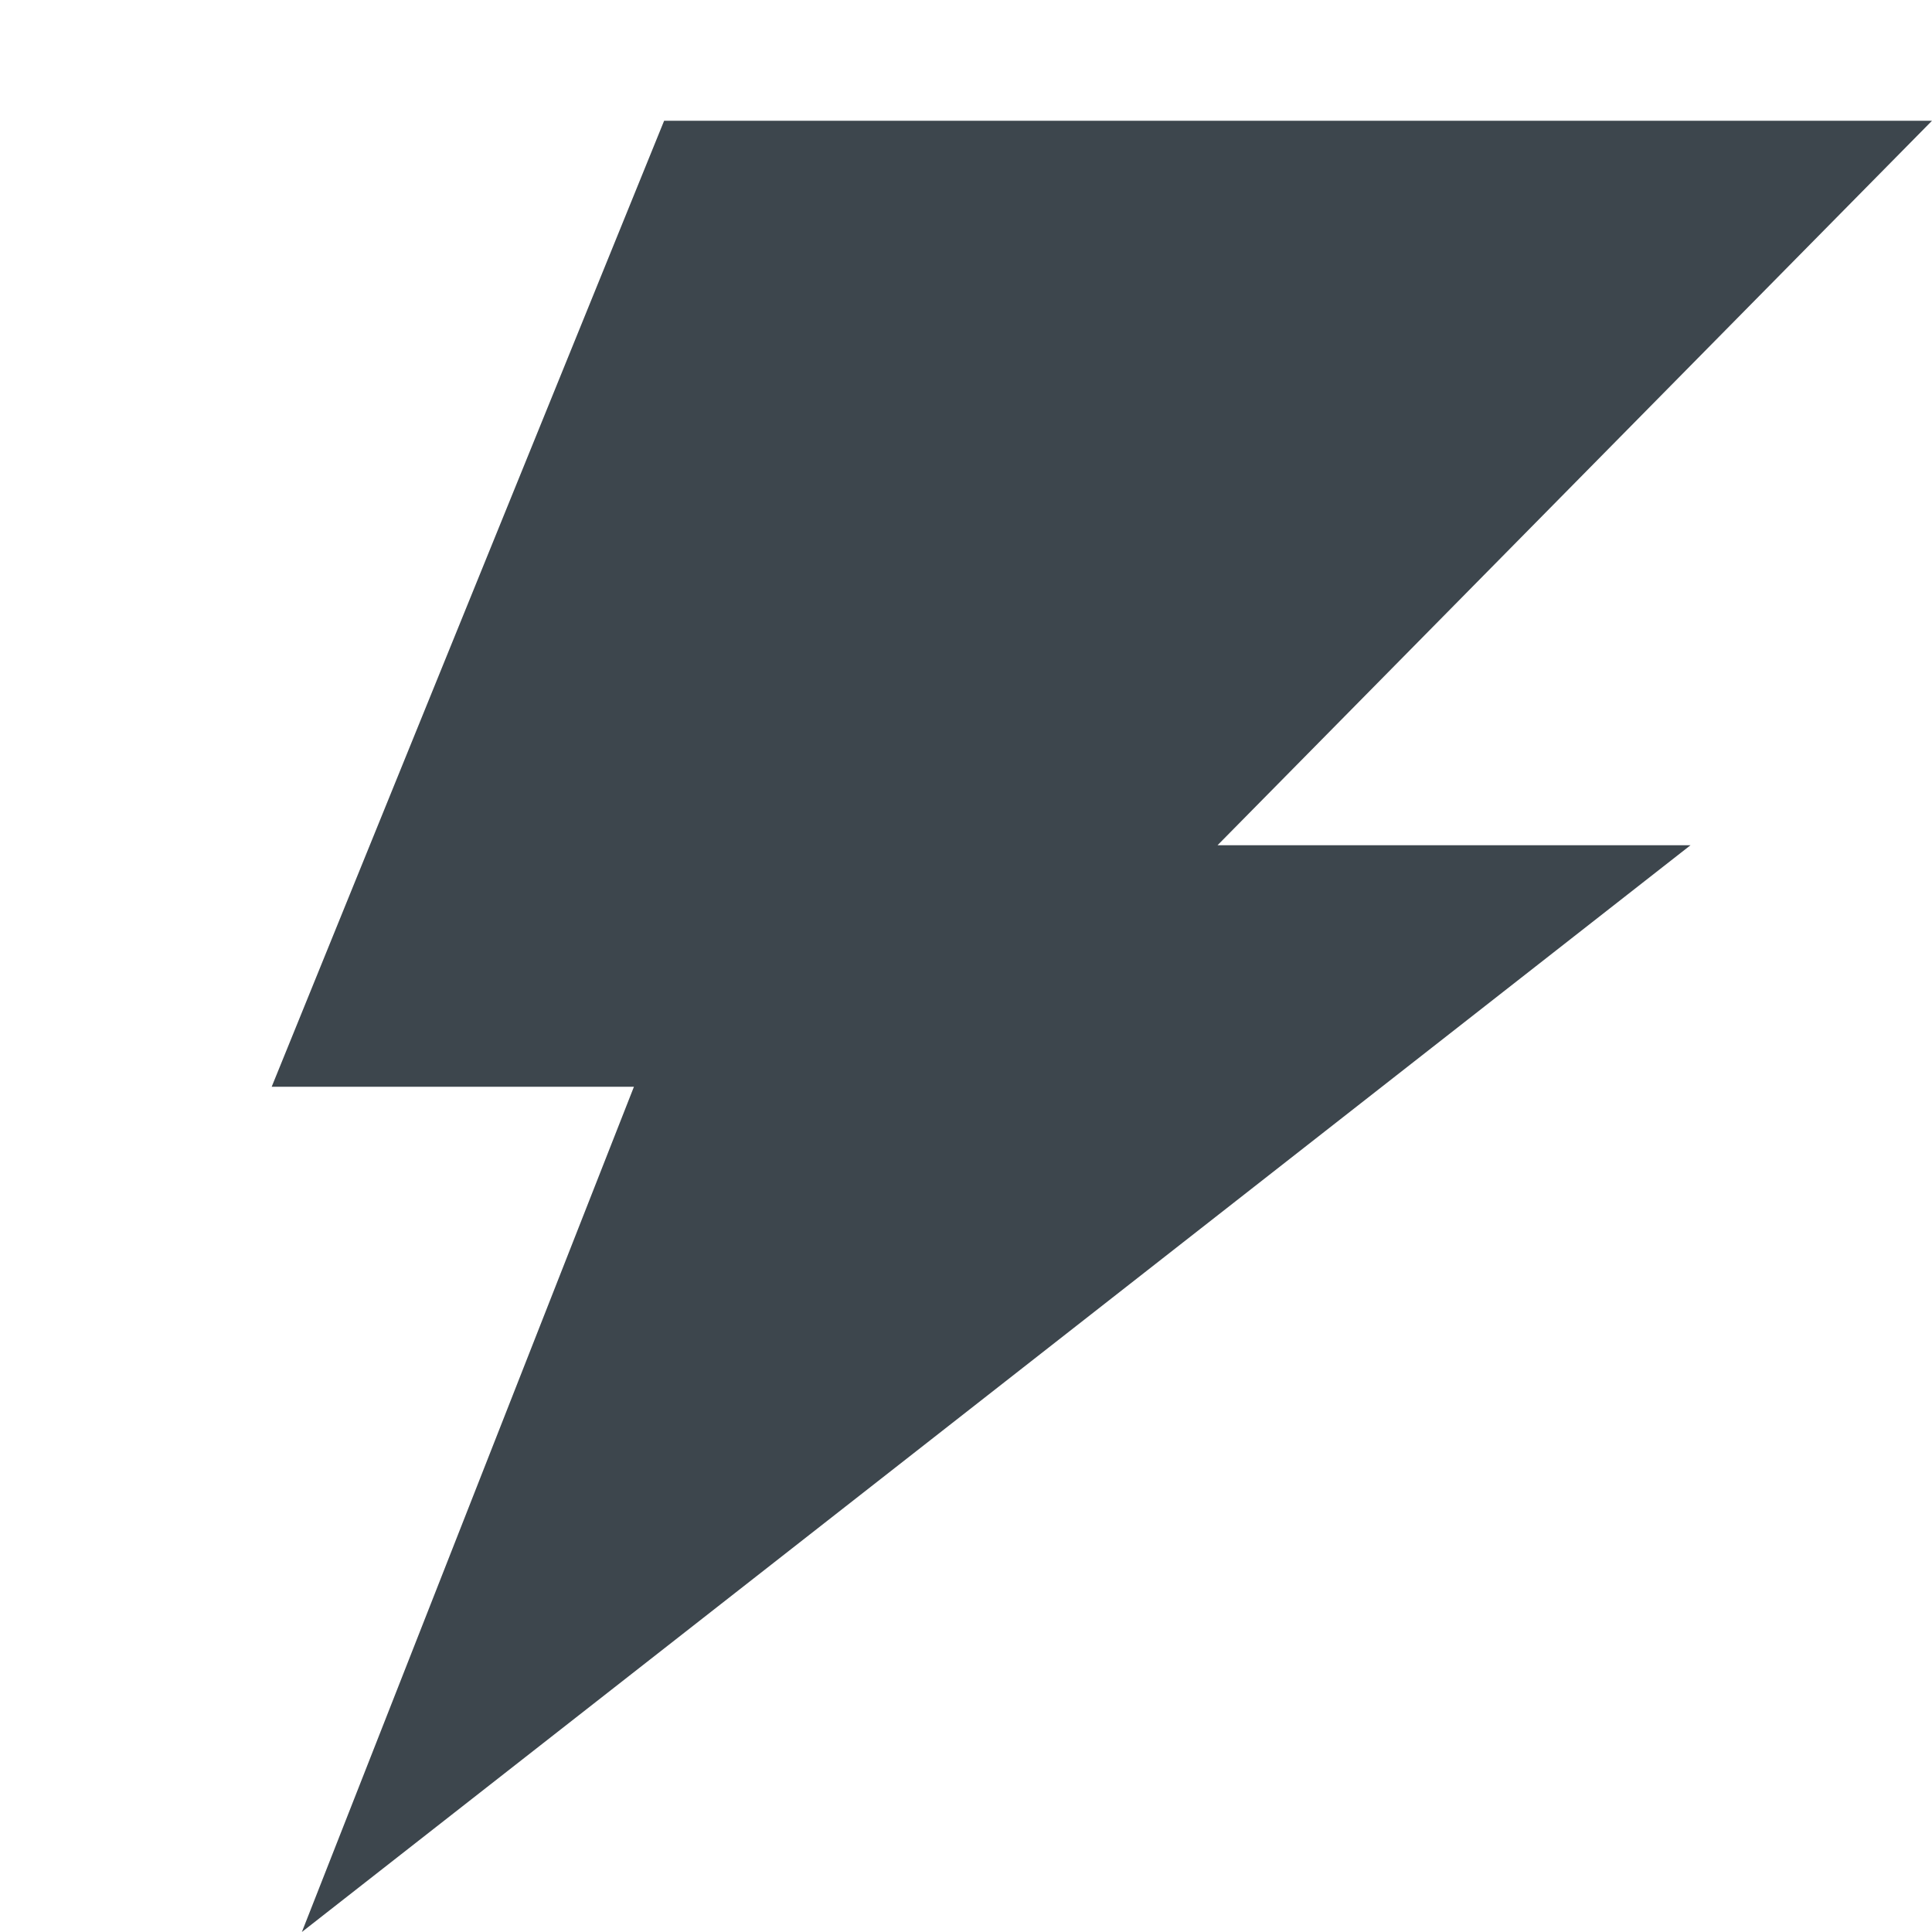
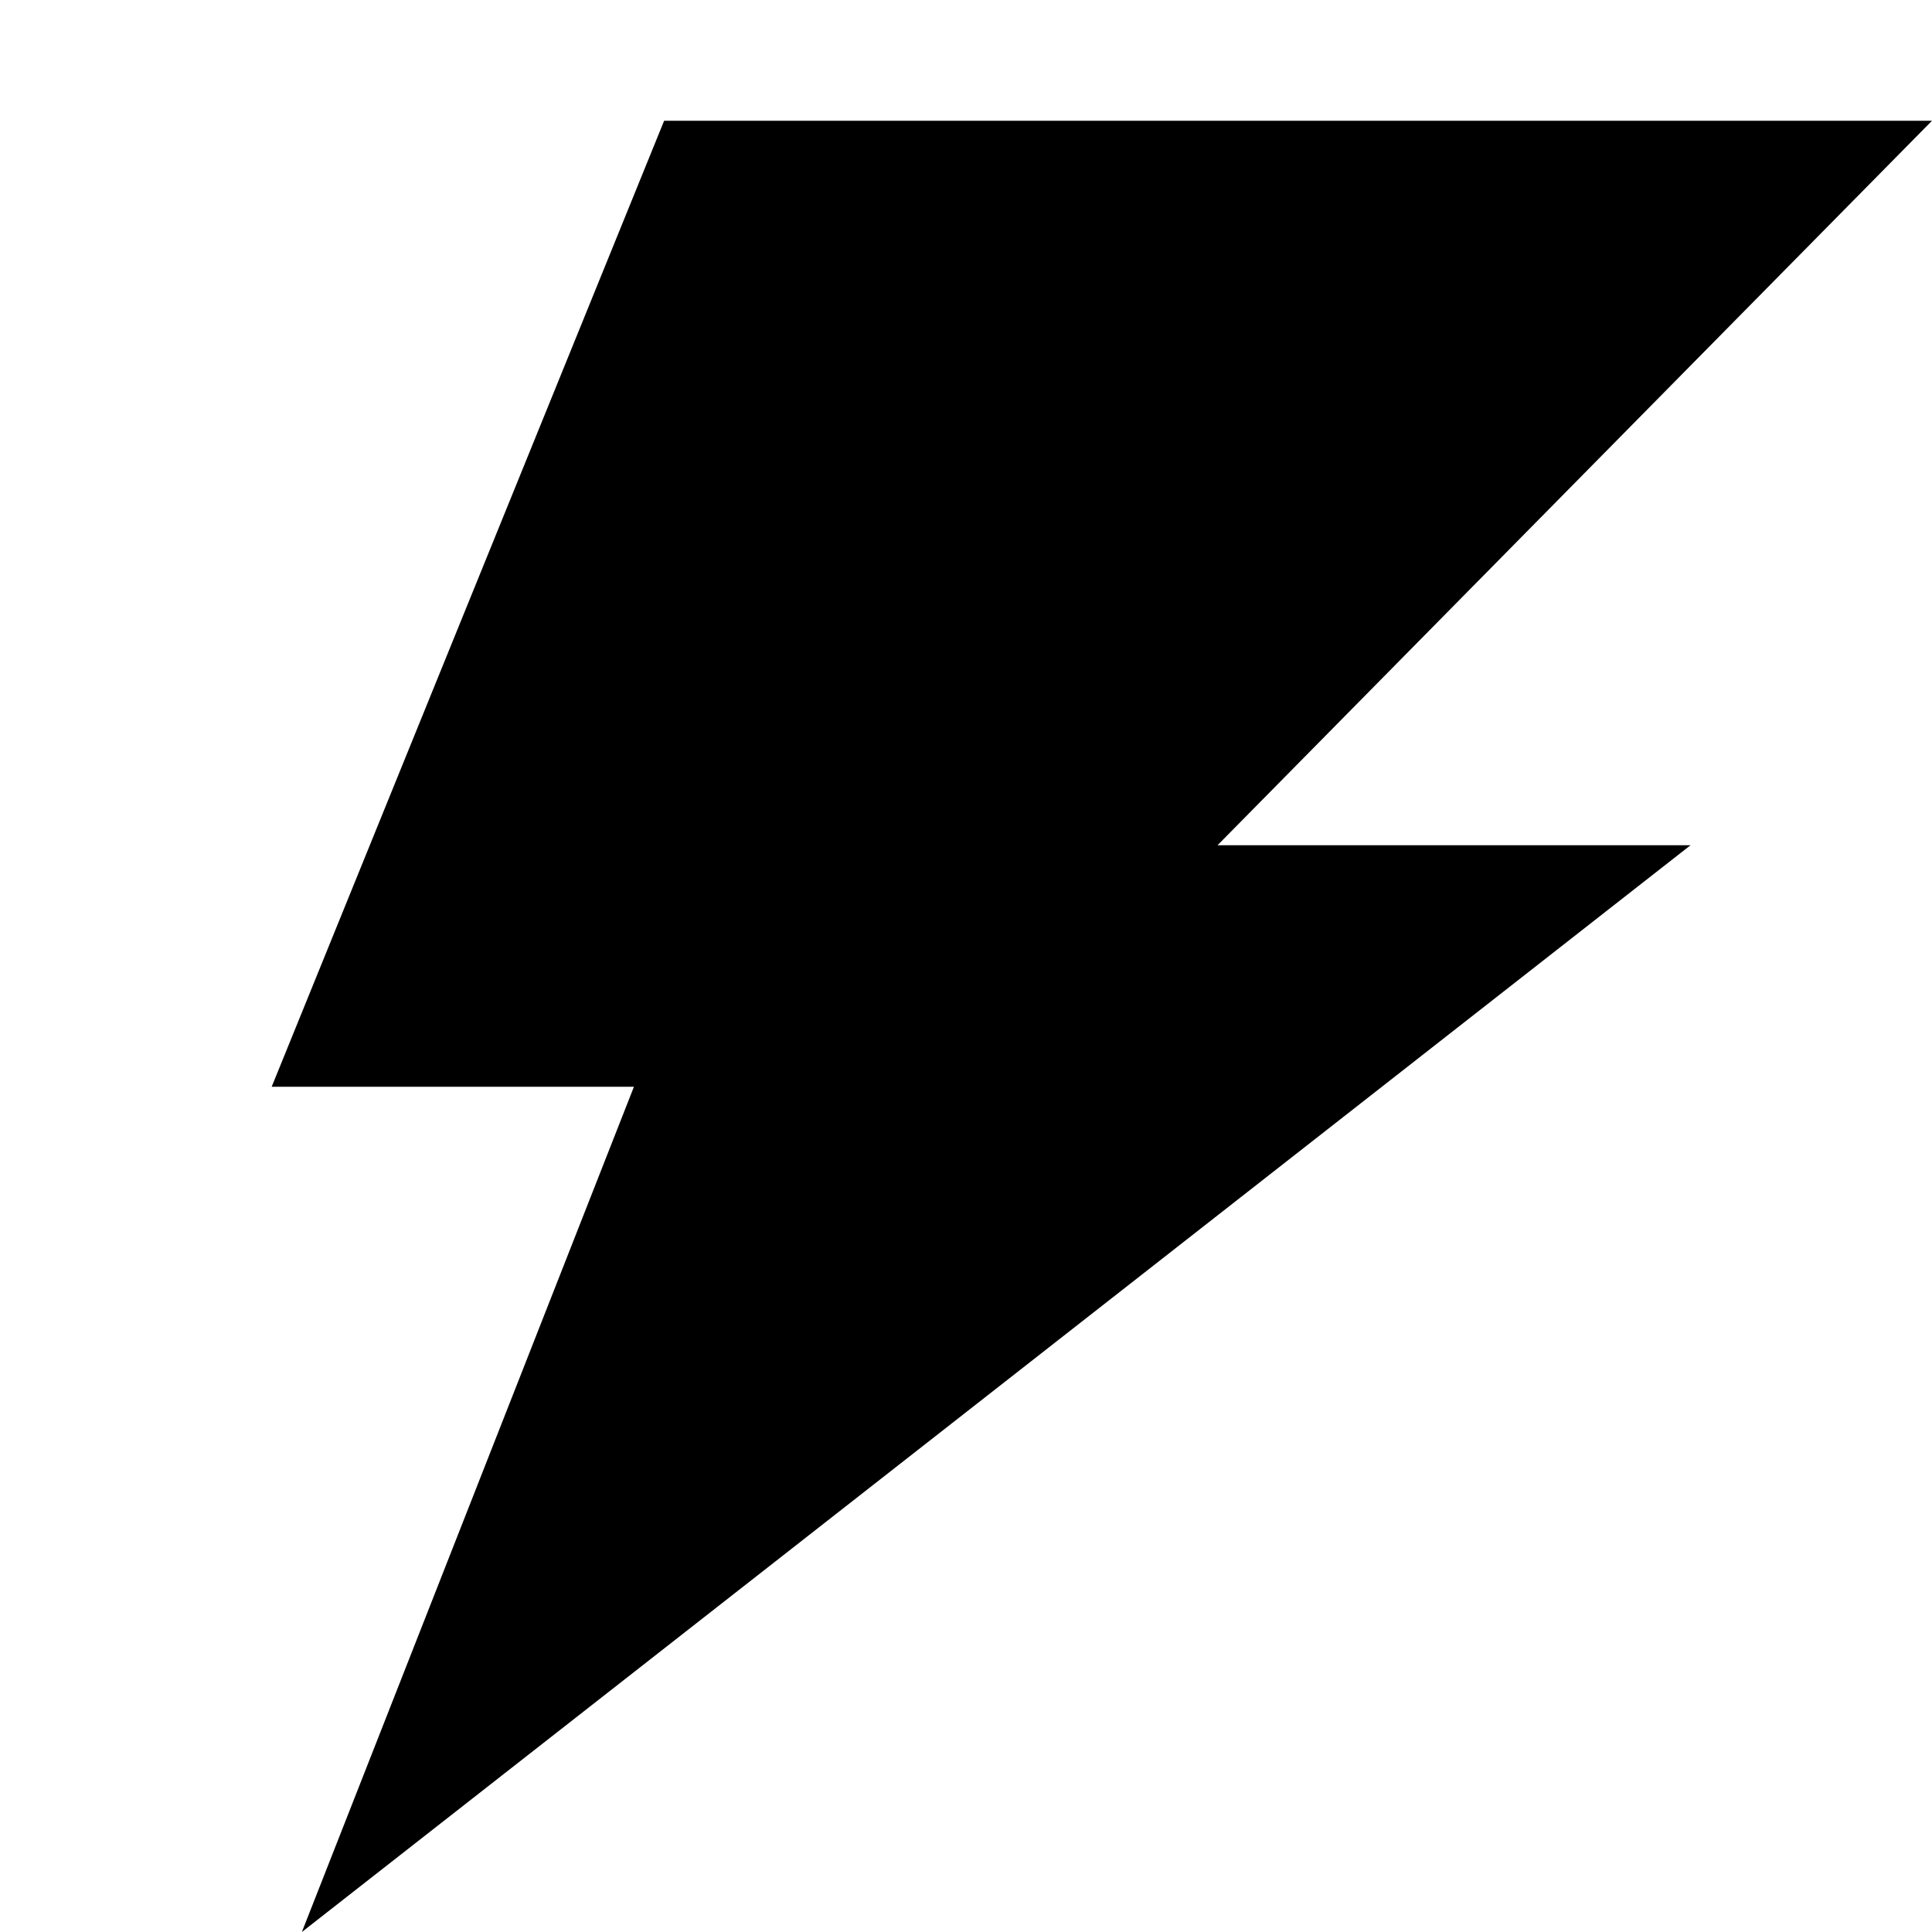
<svg xmlns="http://www.w3.org/2000/svg" version="1.1" id="artwork" x="0px" y="0px" width="16px" height="16px" viewBox="0 0 16 16" enable-background="new 0 0 16 16" xml:space="preserve">
  <g>
-     <polygon fill="#3D464D" points="14,7 10.083,7 16,1 5.5,1 2.25,9 5.25,9 2.5,16  " />
+     <polygon points="14,7 10.083,7 16,1 5.5,1 2.25,9 5.25,9 2.5,16  " />
  </g>
</svg>
